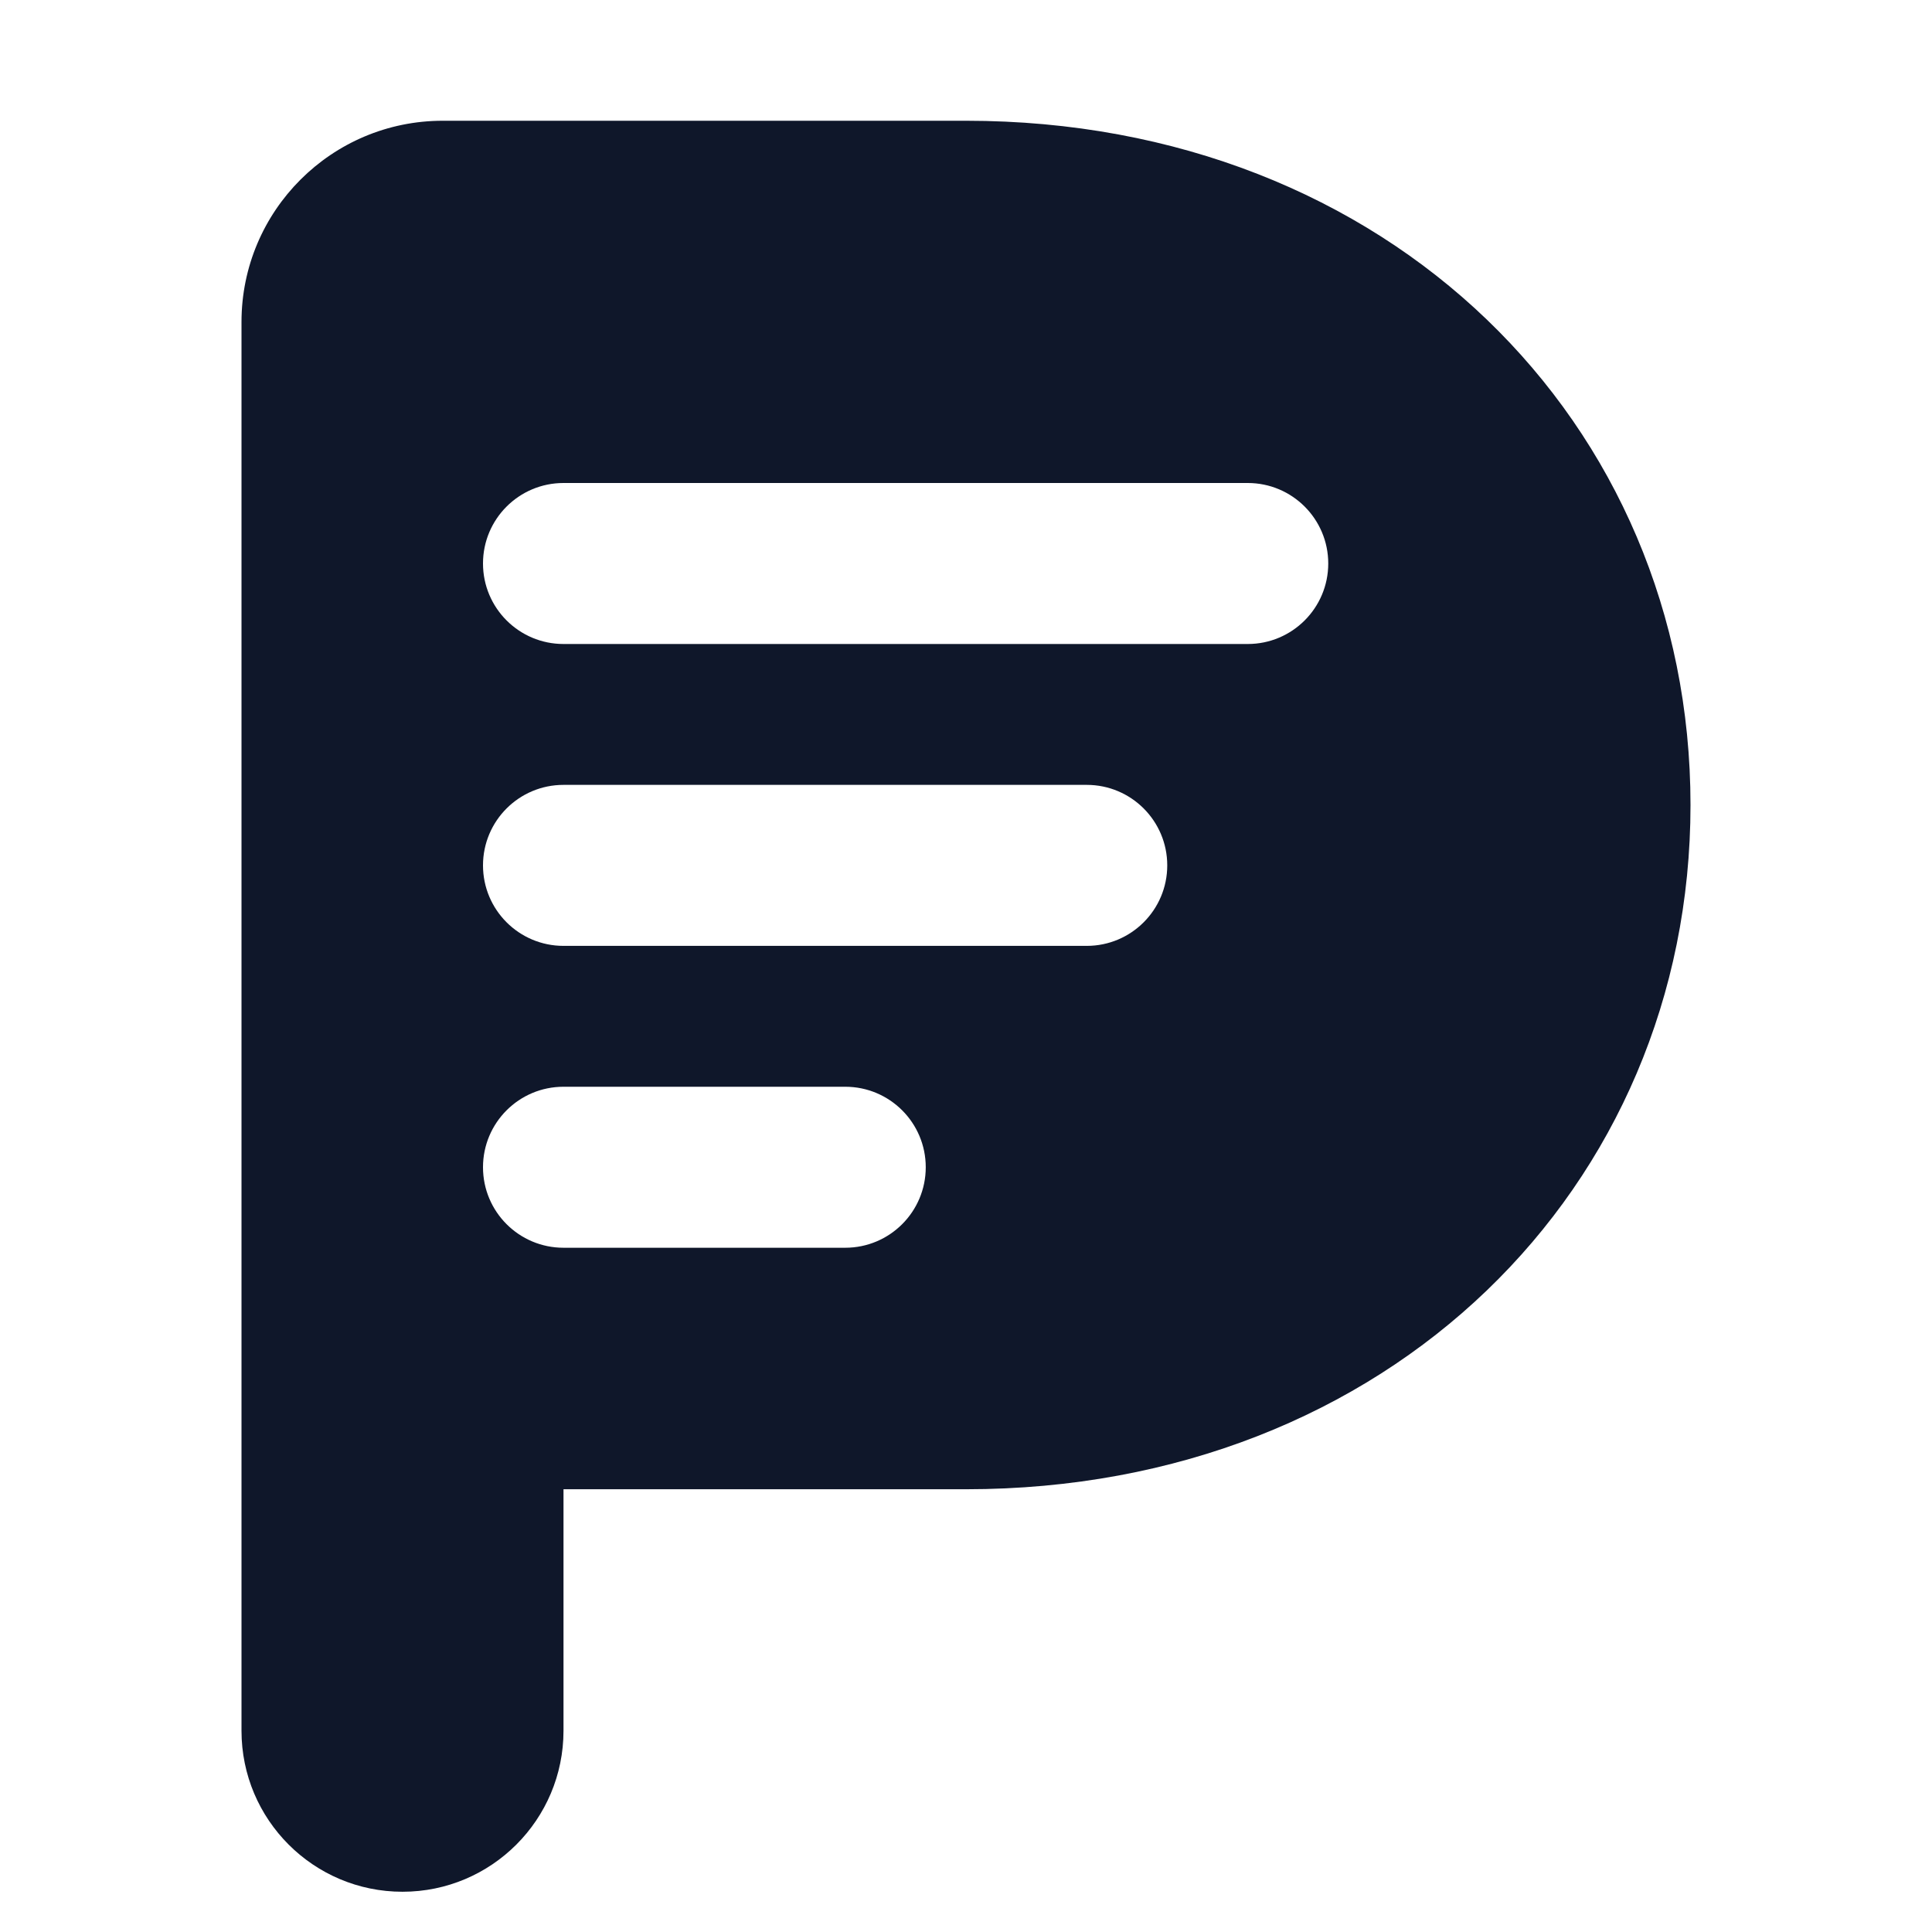
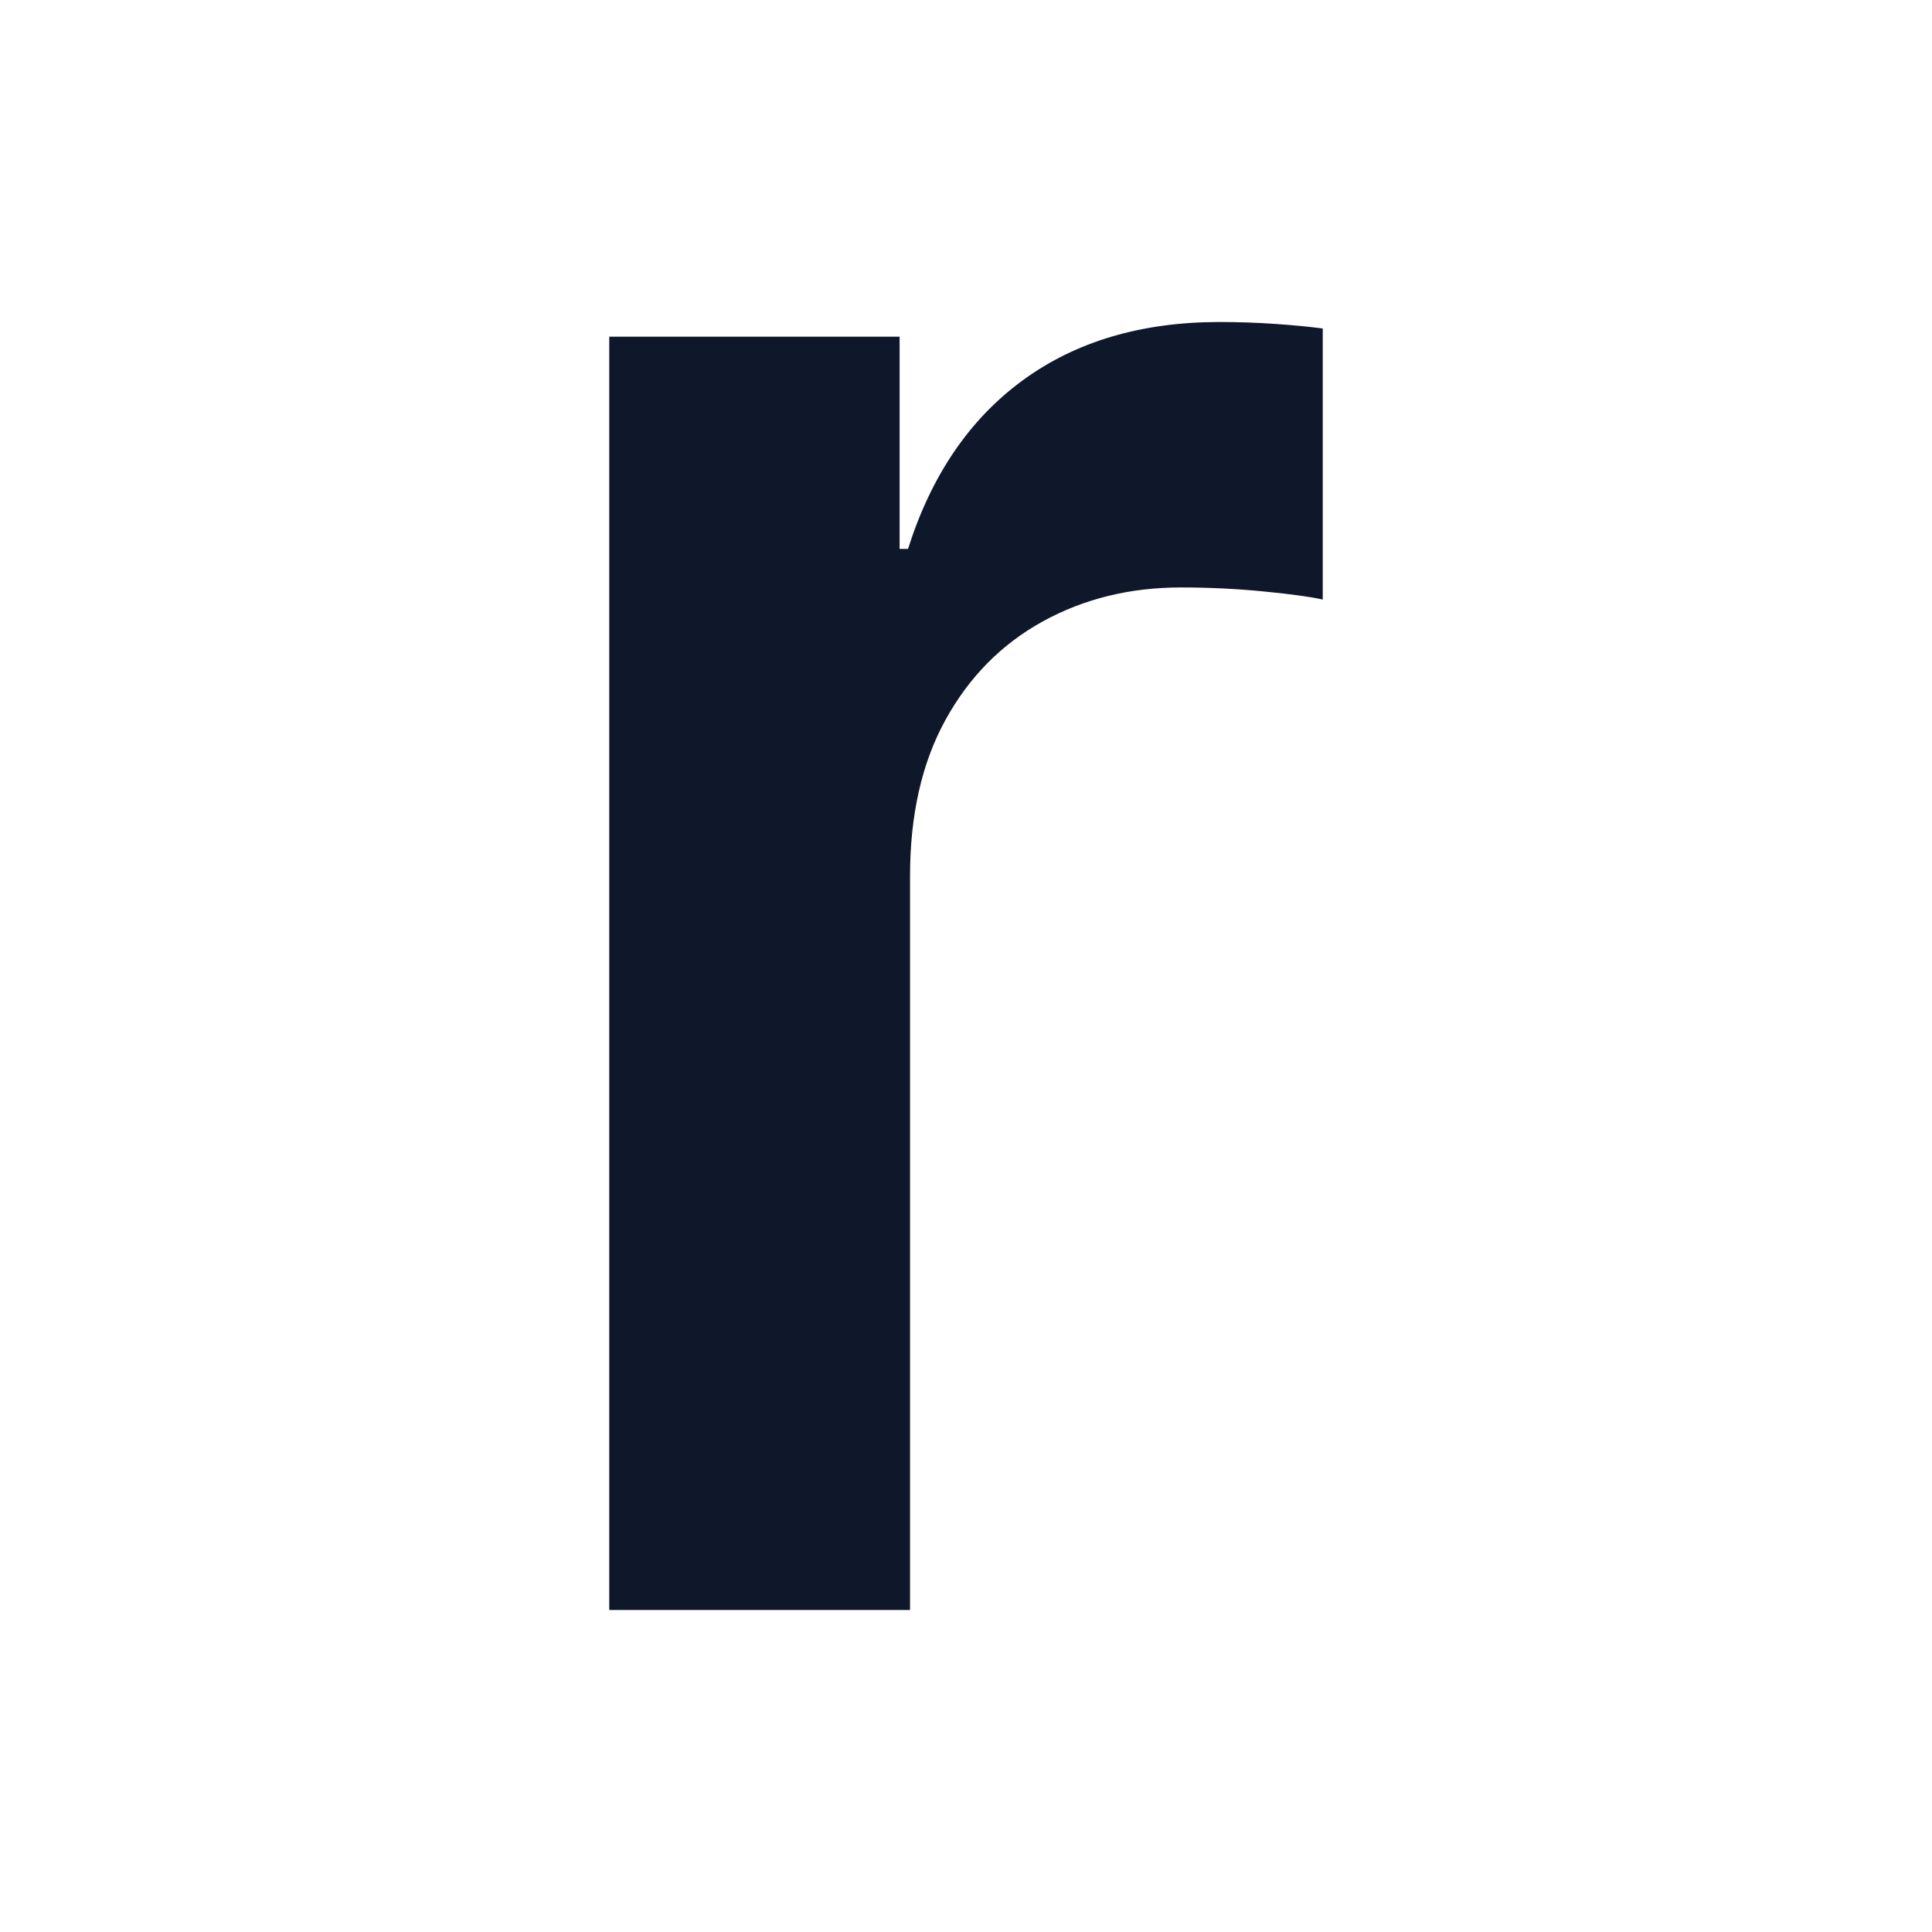
- <svg xmlns="http://www.w3.org/2000/svg" viewBox="0 0 96 96" role="img" aria-label="prosepect">
+ <svg xmlns="http://www.w3.org/2000/svg" viewBox="0 0 96 96" role="img" aria-label="rakkio">
  <style>:root { color: #0f172a; } @media (prefers-color-scheme: dark) { :root { color: #f8fafc; } }</style>
-   <path fill="currentColor" fill-rule="evenodd" d="M22 6H48C69 6 84 21 84 40S69 74 48 74H28V86A8 8 0 0 1 12 86V16A10 10 0 0 1 22 6Z M28 24H62A4 4 0 0 1 62 32H28A4 4 0 0 1 28 24Z M28 39H54A4 4 0 0 1 54 47H28A4 4 0 0 1 28 39Z M28 54H42A4 4 0 0 1 42 62H28A4 4 0 0 1 28 54Z" />
+   <g transform="translate(48 48) scale(0.05839221 -0.05839221) translate(-426.8486 -548.0183)">
+     <path fill="currentColor" d="M123.263 0V1083.556H370.353V902.97H377.509Q407.238 996.743 475.092 1046.39Q542.945 1096.037 642.63 1096.037Q666.456 1096.037 690.072 1094.401Q713.687 1092.765 730.434 1090.49V859.843Q715.603 863.239 680.708 866.696Q645.812 870.154 609.857 870.154Q544.639 870.154 492.078 841.185Q439.518 812.216 409.371 757.41Q379.224 702.603 379.224 624.545V0Z" />
+   </g>
</svg>
